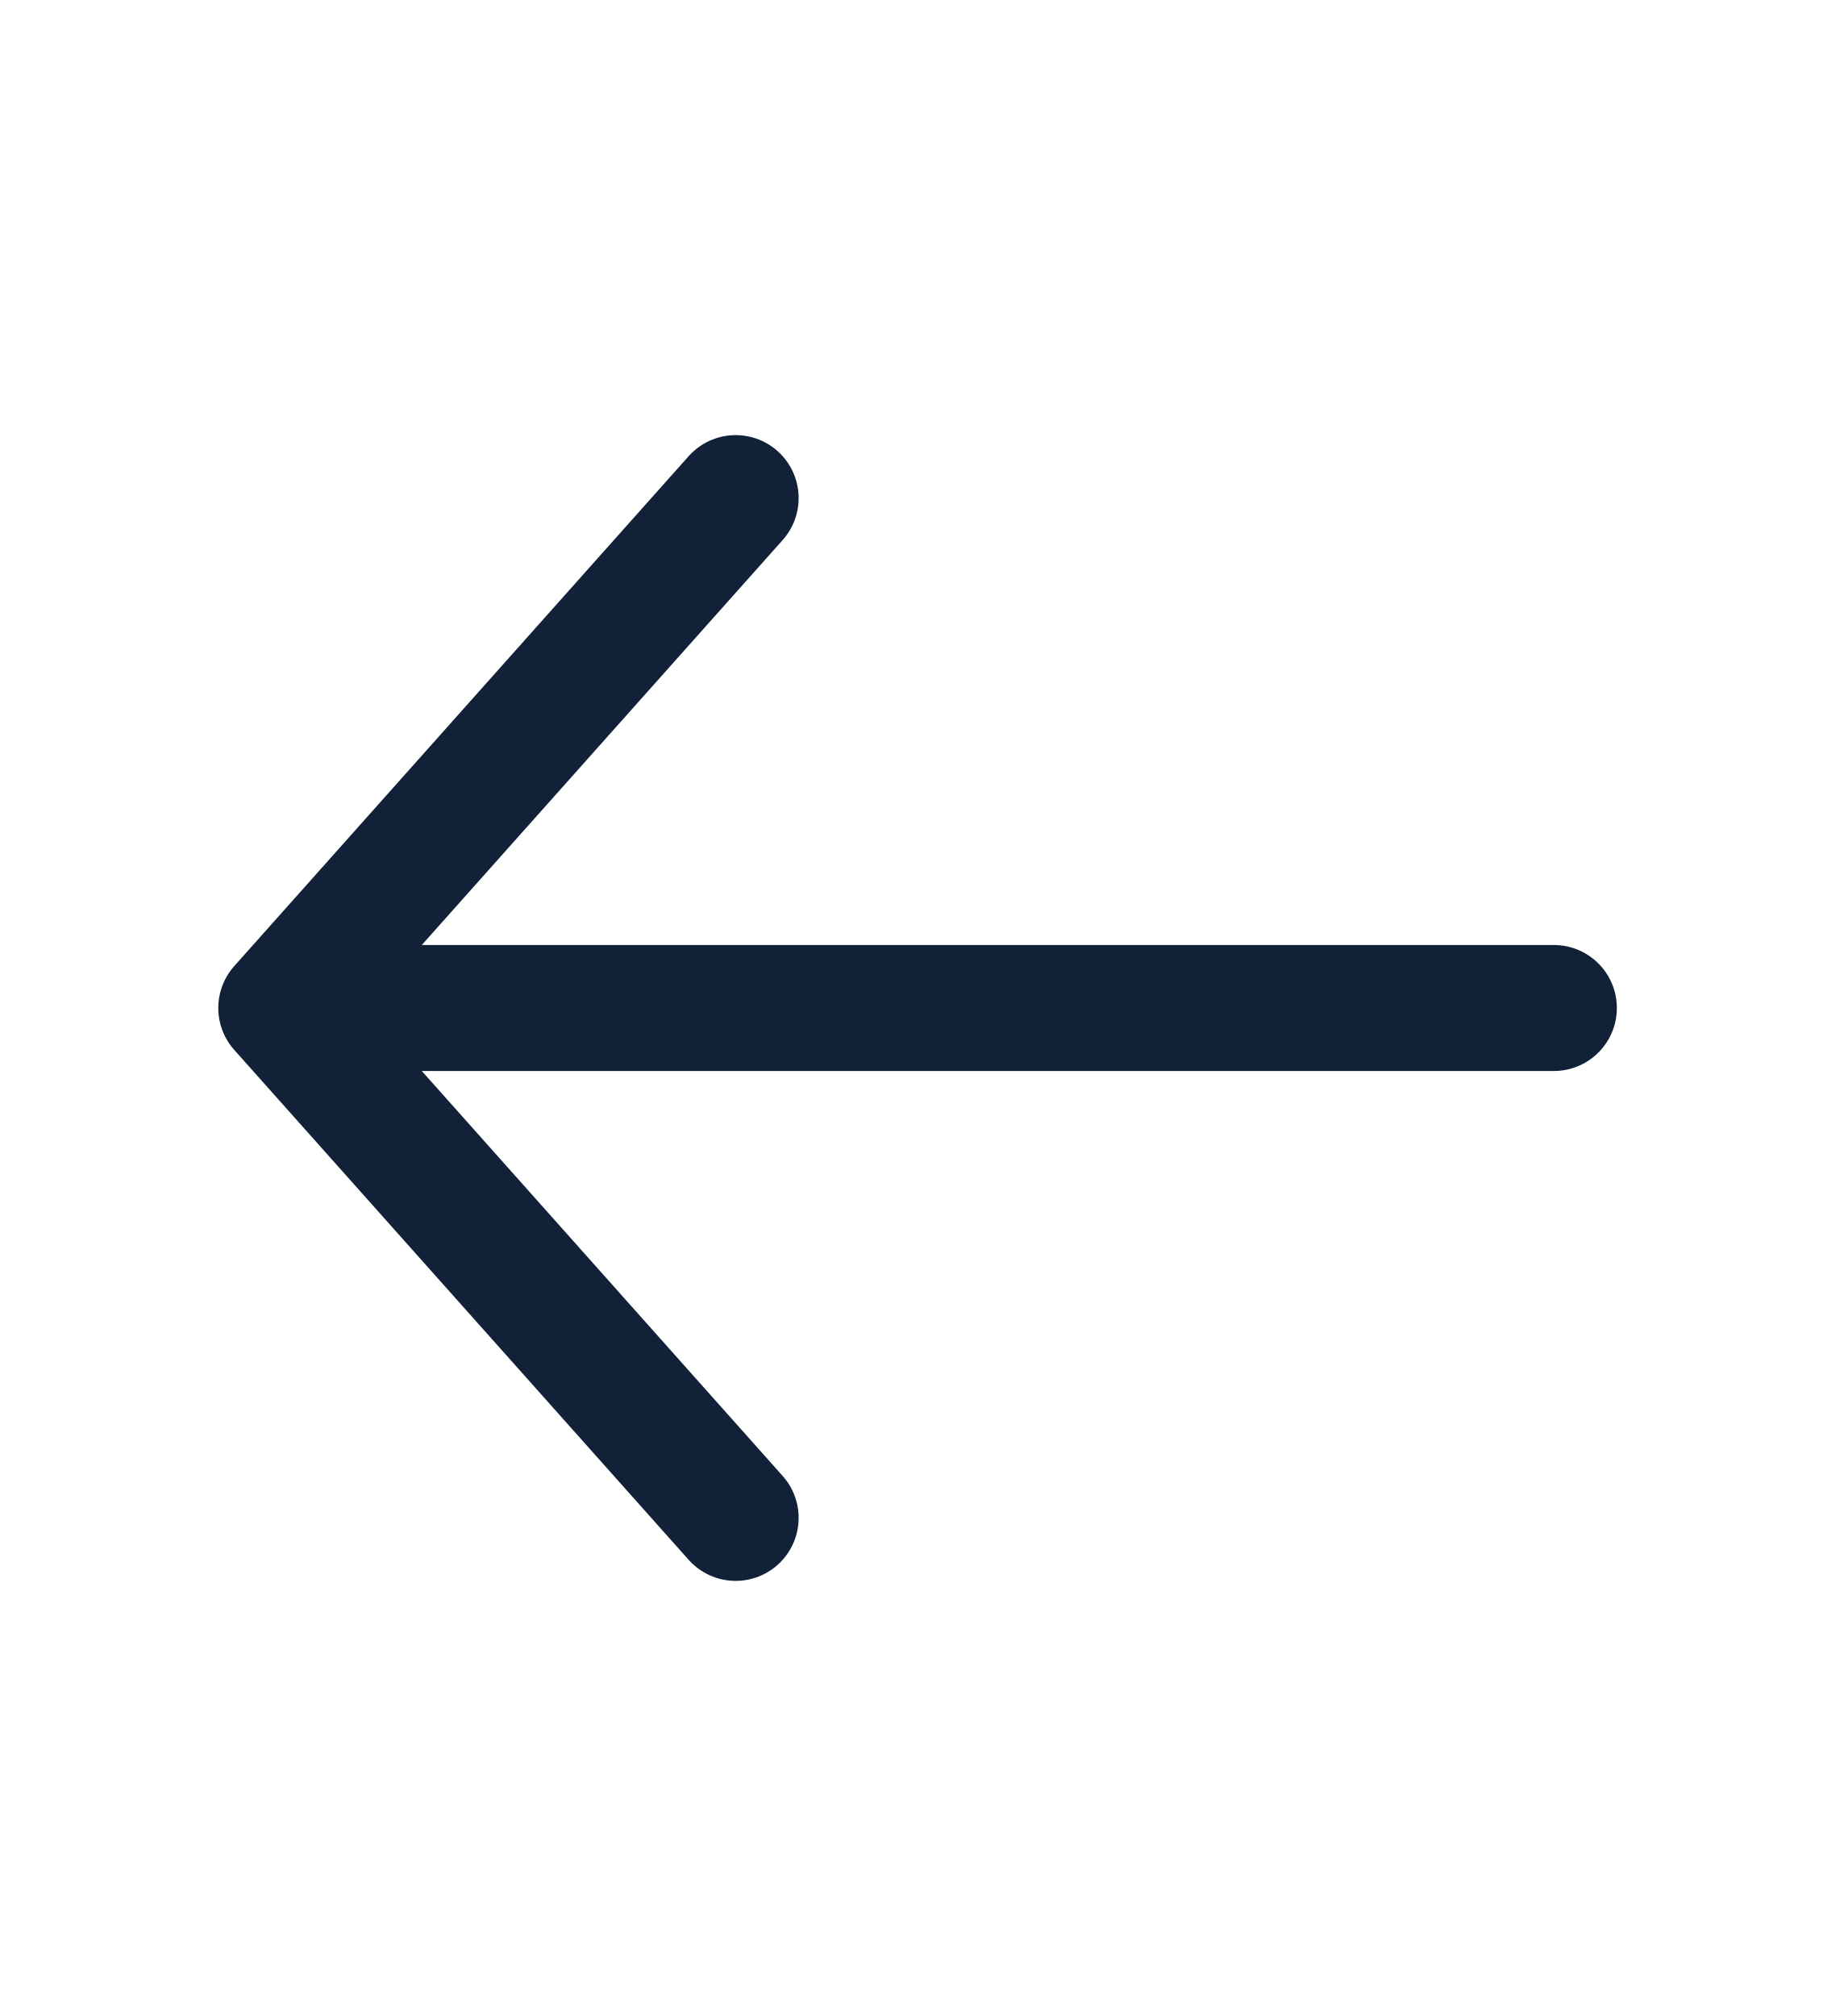
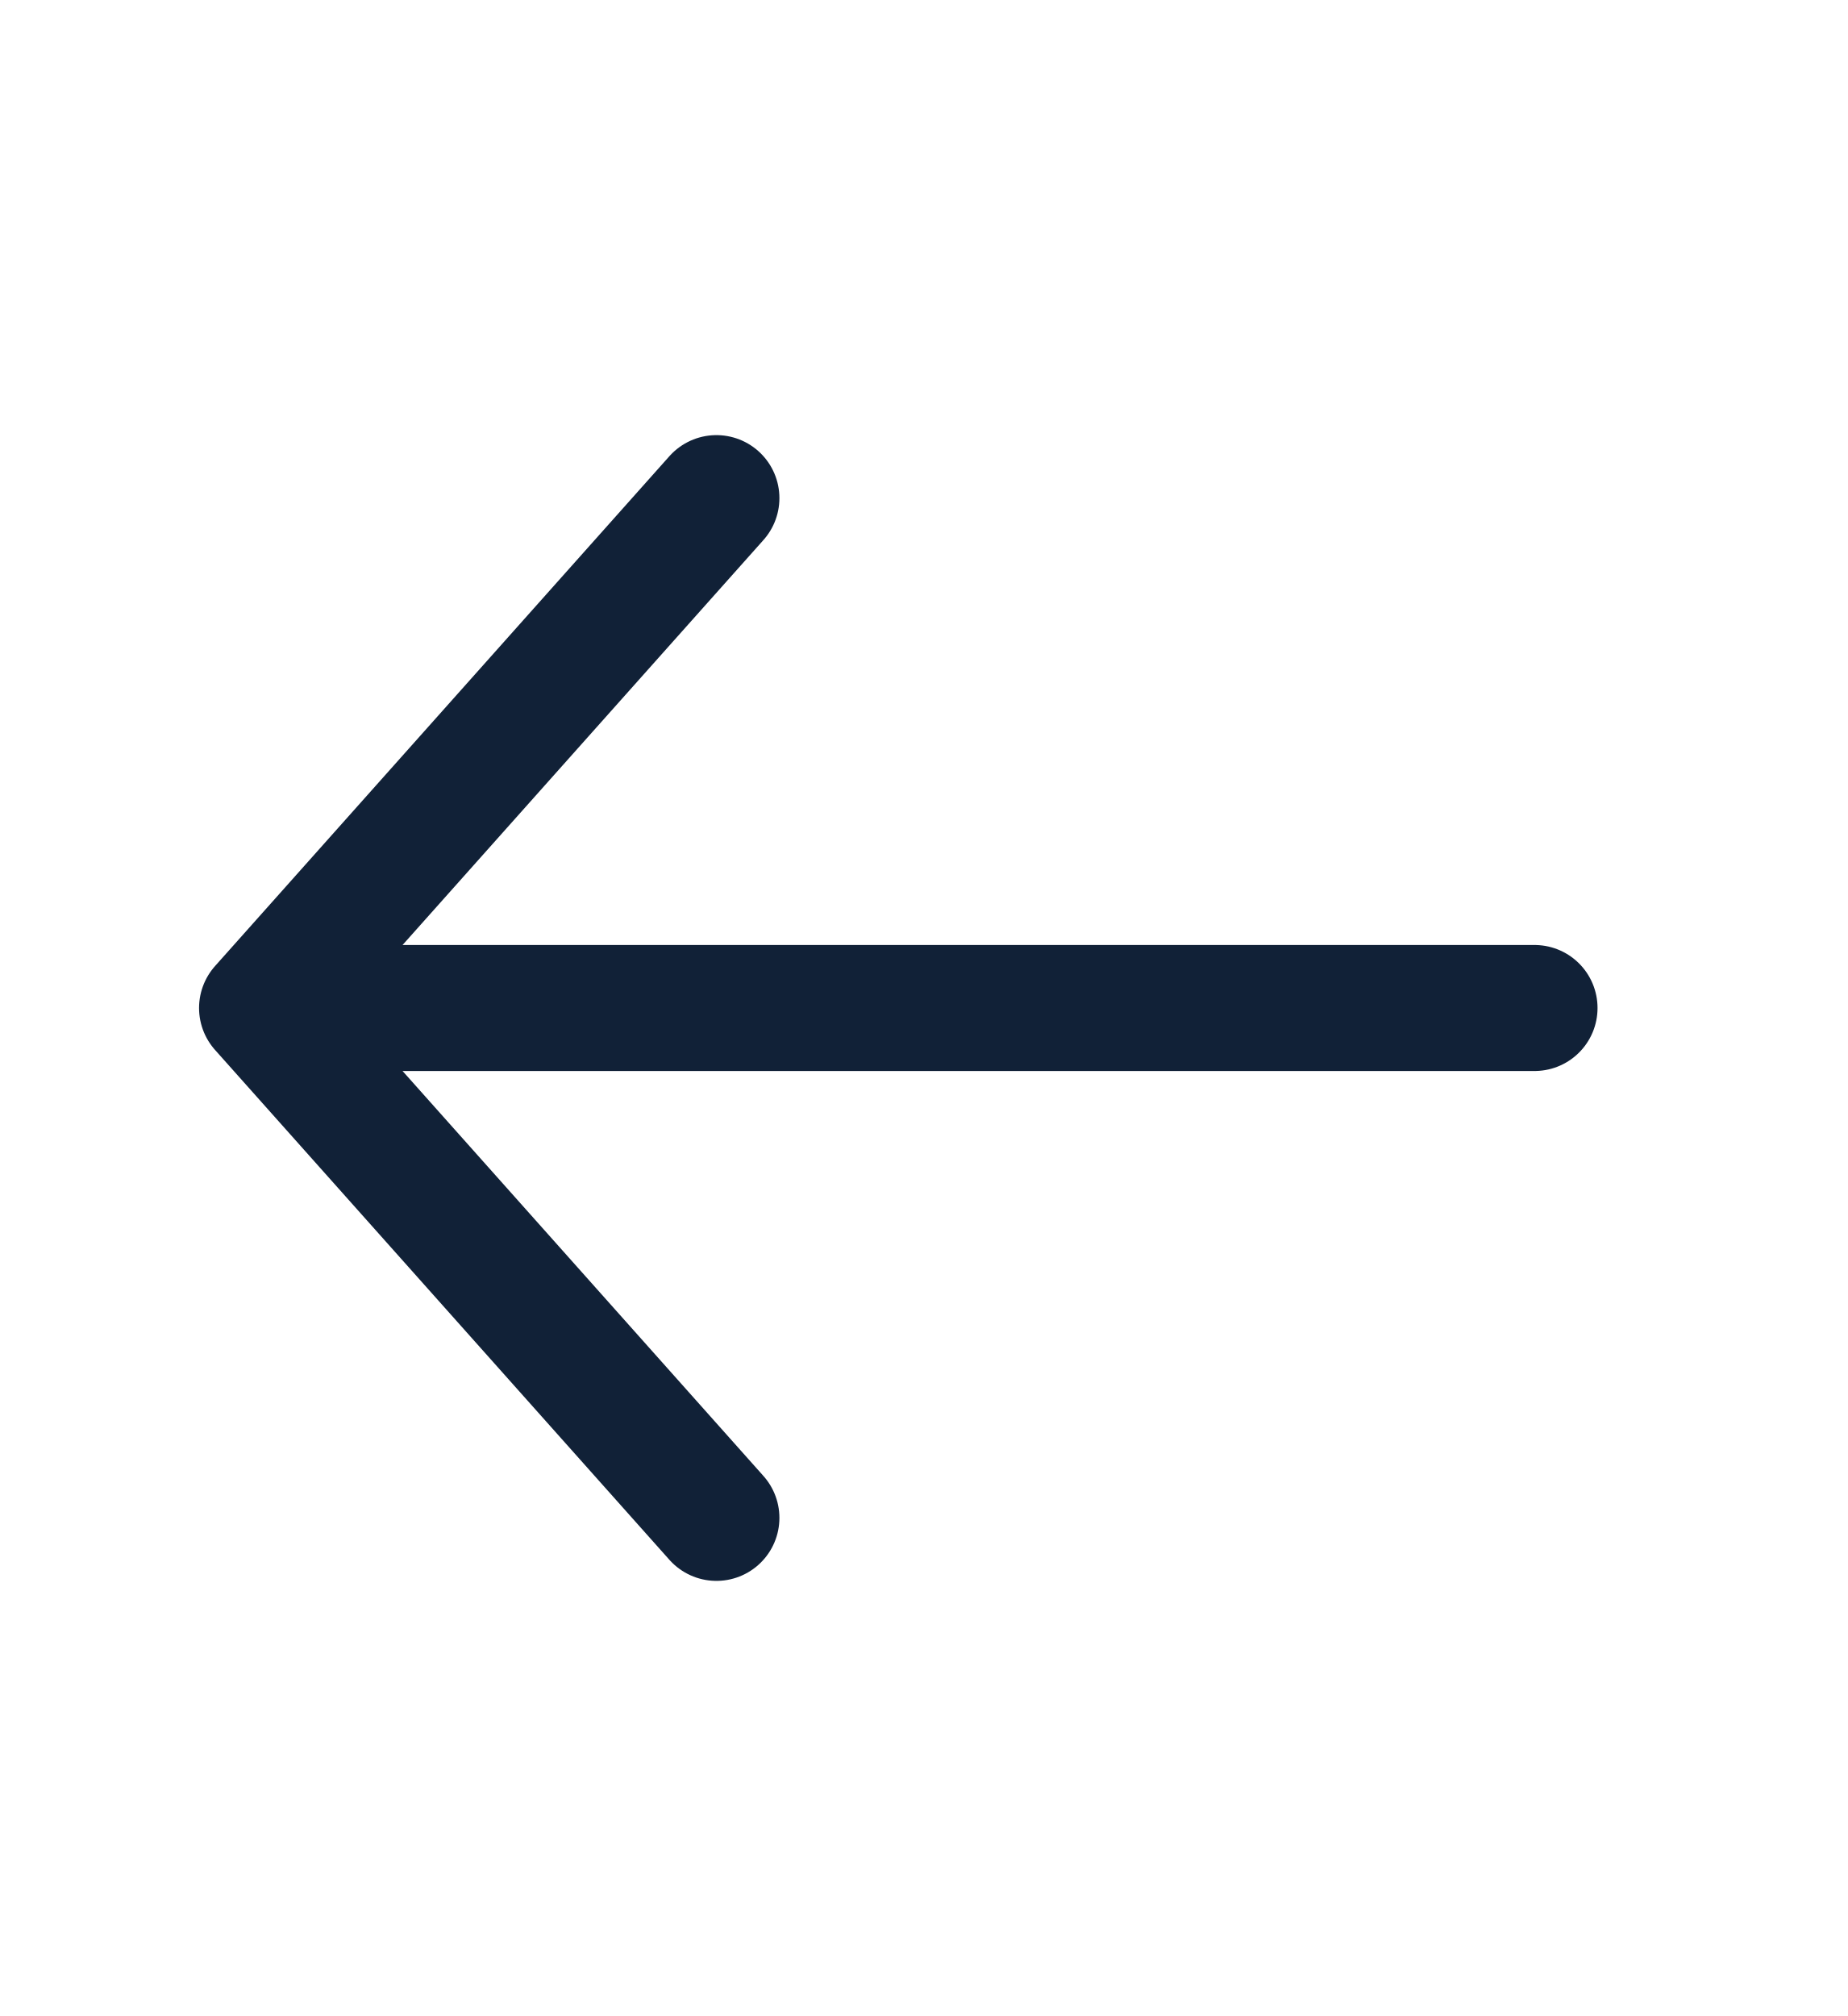
<svg xmlns="http://www.w3.org/2000/svg" width="22" height="24" viewBox="0 0 22 24" fill="none">
-   <path d="M8.759 18.07L3.349 12L8.759 5.93" stroke="#112137" stroke-width="1.5" stroke-miterlimit="10" stroke-linecap="round" stroke-linejoin="round" />
-   <path d="M18.501 12L3.501 12" stroke="#112137" stroke-width="1.5" stroke-miterlimit="10" stroke-linecap="round" stroke-linejoin="round" />
+   <path d="M8.53 18.07L3.12 12L8.53 5.93" stroke="#112137" stroke-width="1.5" stroke-miterlimit="10" stroke-linecap="round" stroke-linejoin="round" />
+   <path d="M18.271 12L3.271 12" stroke="#112137" stroke-width="1.5" stroke-miterlimit="10" stroke-linecap="round" stroke-linejoin="round" />
</svg>
